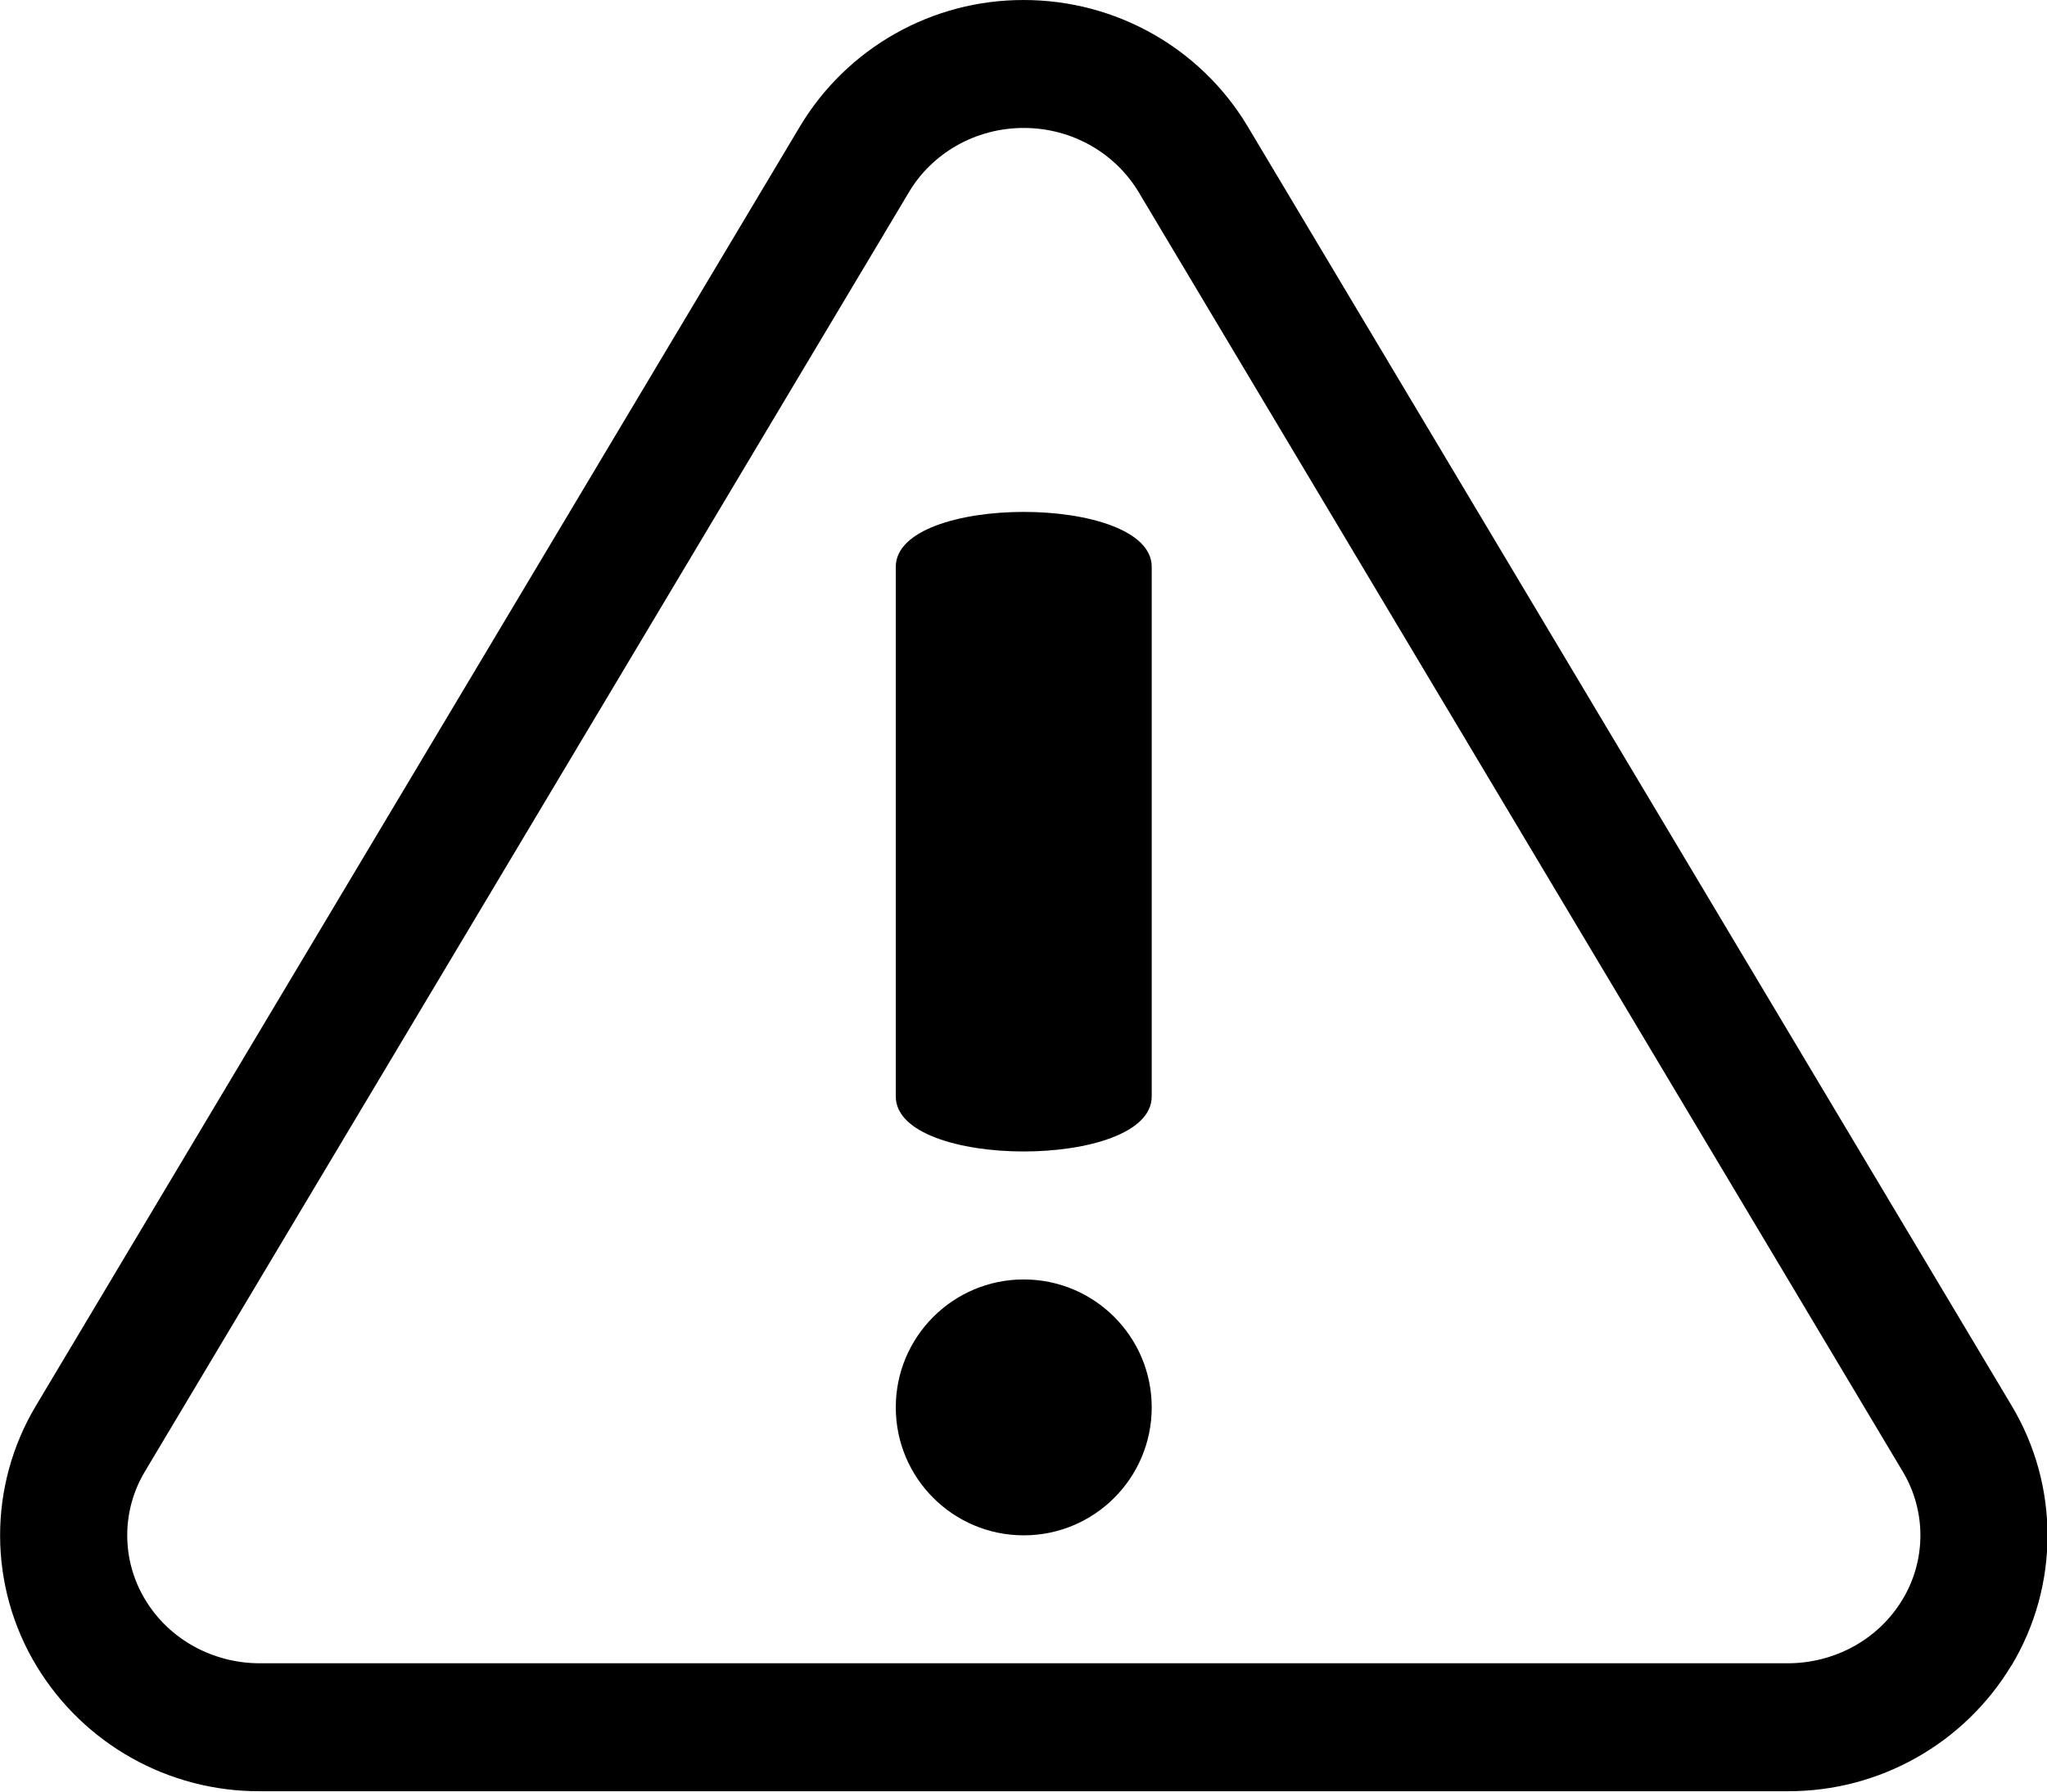
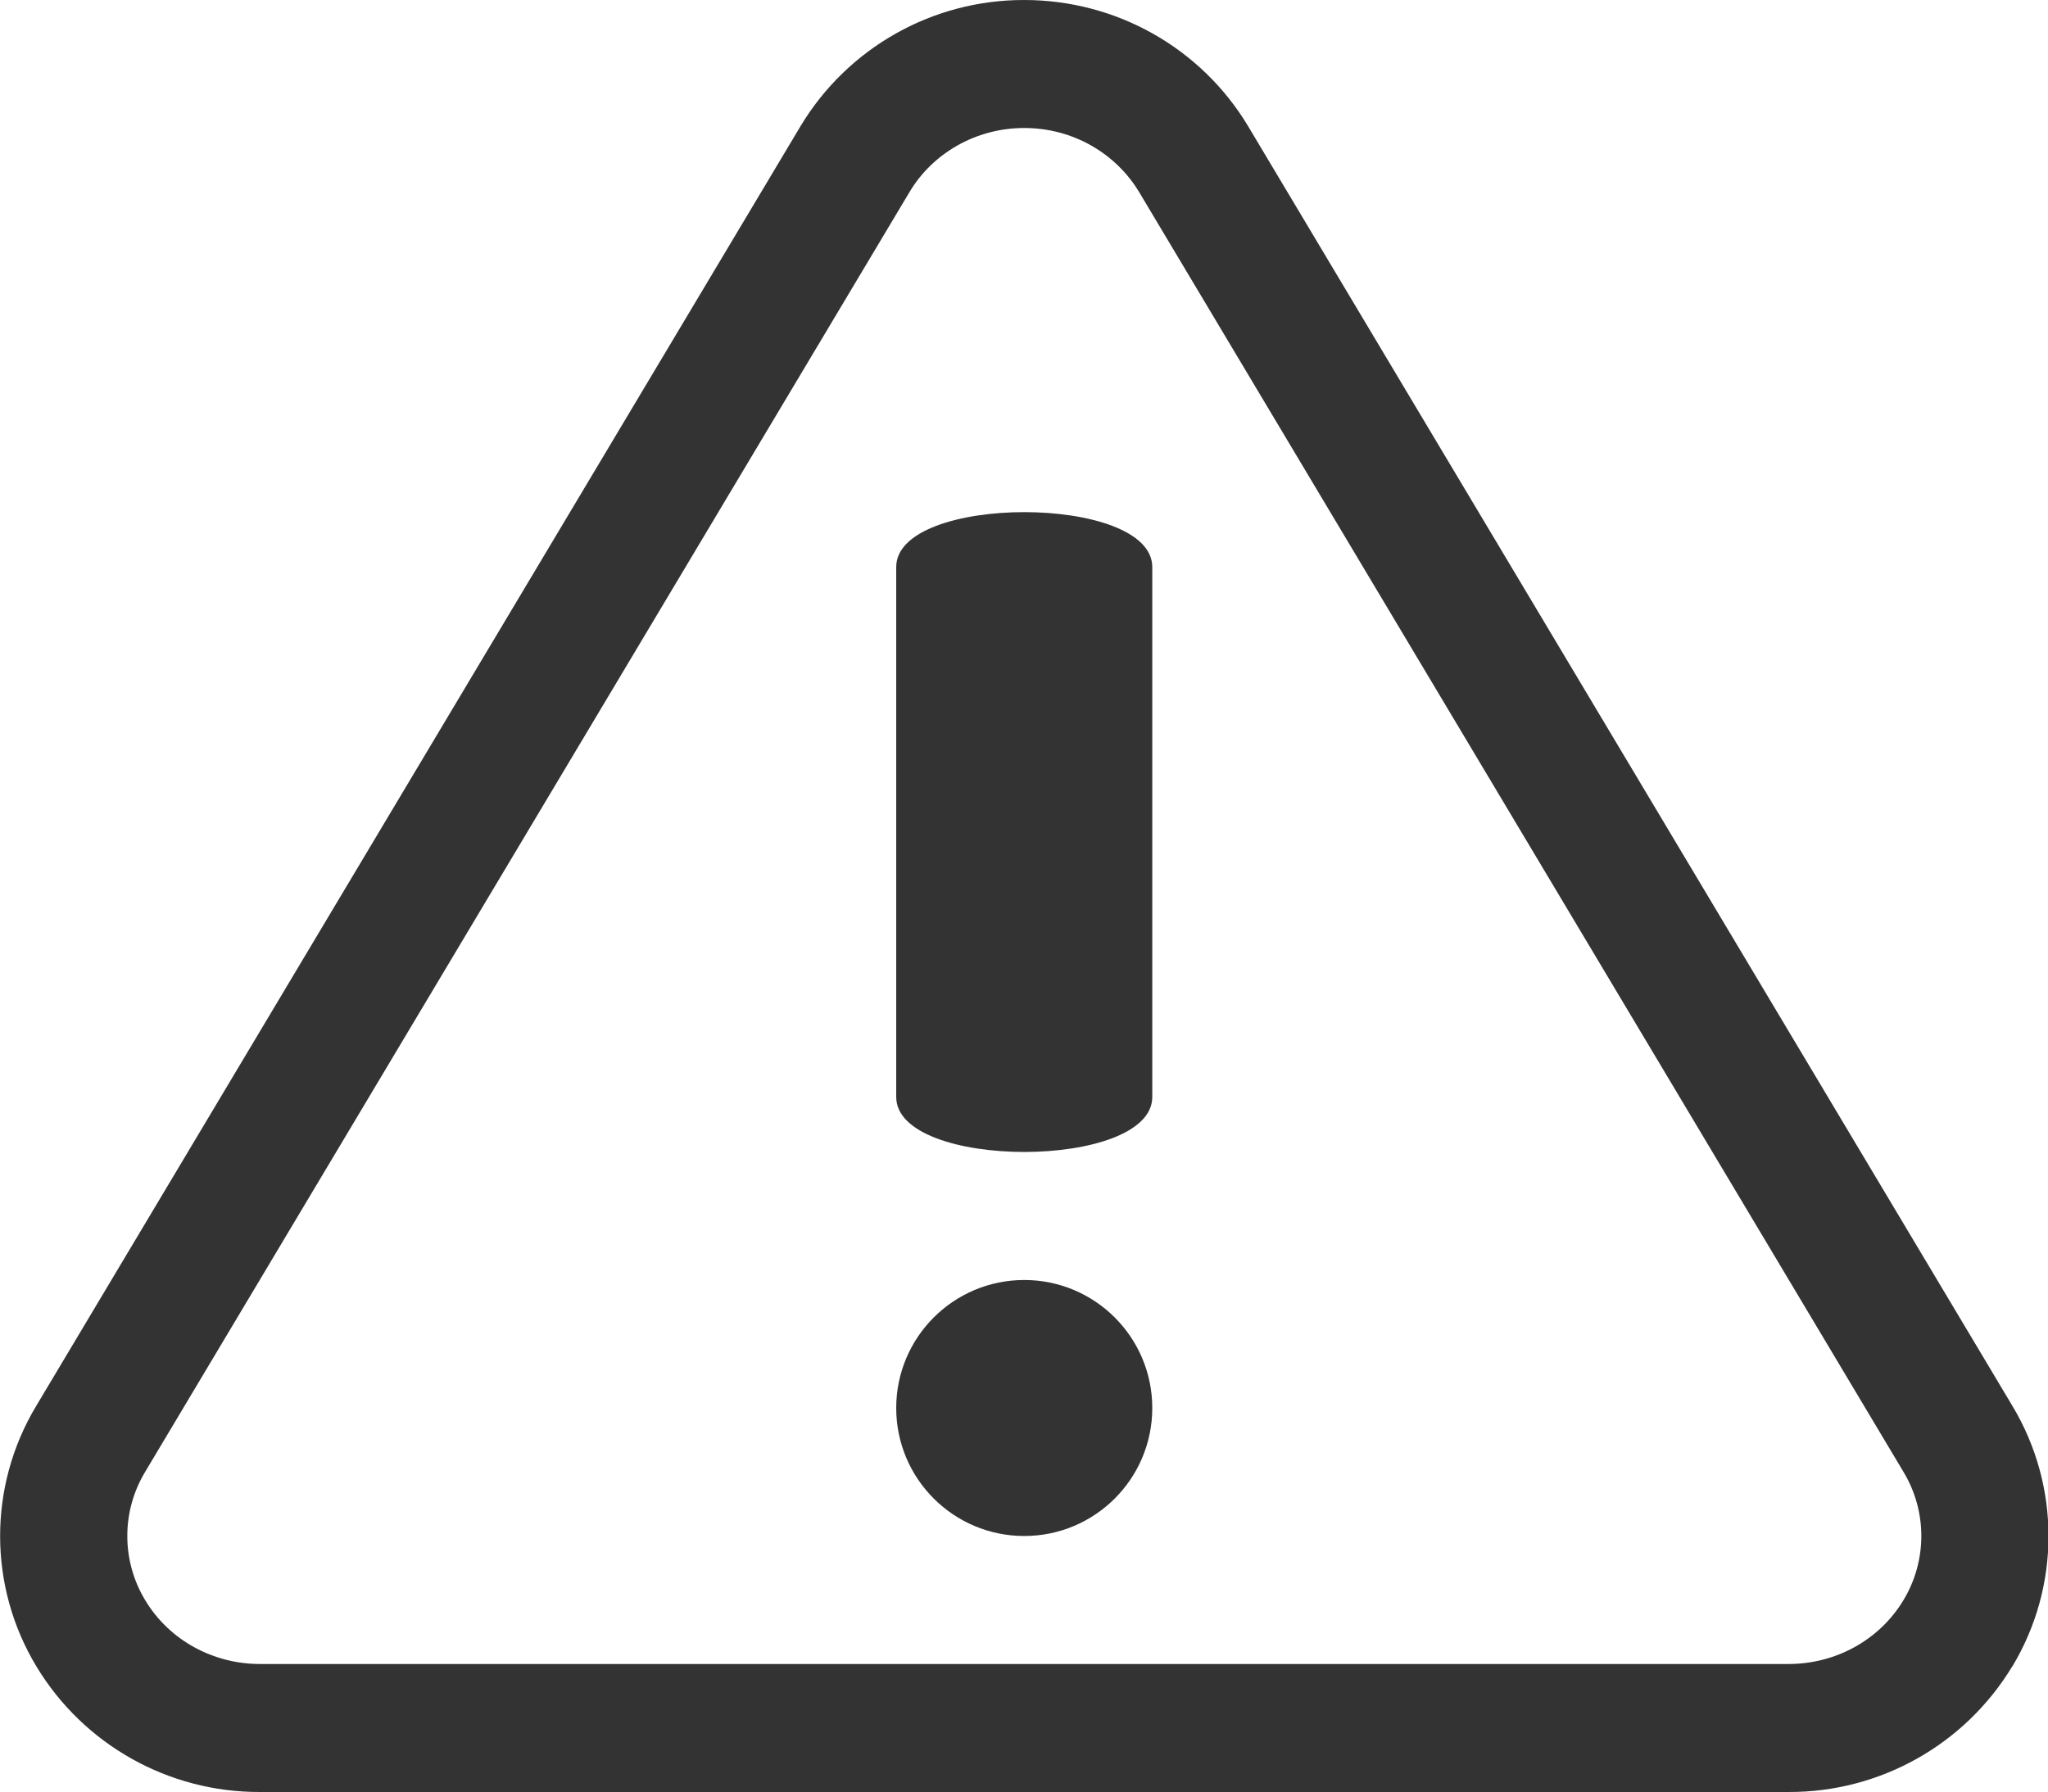
- <svg xmlns="http://www.w3.org/2000/svg" t="1528957181173" class="icon" style="" viewBox="0 0 1170 1024" version="1.1" p-id="2335" width="36.562" height="32">
-   <defs>
-     <style type="text/css" />
-   </defs>
-   <path d="M658.285 626.834c0 41.911-146.286 41.911-146.286 0V324.023c0-41.838 146.286-41.838 146.286 0V626.834z" p-id="2336" />
-   <path d="M585.142 804.571m-73.143 0a73.143 73.143 0 1 0 146.286 0 73.143 73.143 0 1 0-146.286 0Z" p-id="2337" />
-   <path d="M1087.486 841.142l-436.735-731.428C637.585 87.845 613.156 73.143 585.142 73.143c-27.941 0-52.516 14.702-65.536 36.571l-436.735 731.428a70.948 70.948 0 0 0 0 73.143c13.97 23.406 39.424 36.571 65.536 36.571h873.471c26.185 0 51.566-13.166 65.609-36.571a70.948 70.948 0 0 0 0-73.143z m62.171 110.958a148.699 148.699 0 0 1-127.78 71.899H148.48a148.48 148.48 0 0 1-127.561-71.534 144.311 144.311 0 0 1-0.293-148.992l436.735-731.428A148.699 148.699 0 0 1 585.142 0.001c52.809 0 101.156 27.575 127.854 72.046l436.735 731.428a144.53 144.53 0 0 1 0 148.626z" p-id="2338" />
+ <svg xmlns="http://www.w3.org/2000/svg" class="icon" width="200px" height="175.04px" viewBox="0 0 1170 1024" version="1.1">
+   <path fill="#333333" d="M658.284 626.833c0 41.91-146.286 41.91-146.286 0v-302.81c0-41.839 146.286-41.839 146.286 0v302.81zM511.998 804.57a73.143 73.143 0 1 0 146.286 0 73.143 73.143 0 1 0-146.286 0zM1087.484 841.141L650.75 109.715c-13.166-21.87-37.595-36.572-65.609-36.572-27.94 0-52.516 14.702-65.536 36.572L82.871 841.141a70.948 70.948 0 0 0 0 73.143c13.97 23.406 39.424 36.572 65.536 36.572h873.469c26.186 0 51.566-13.166 65.61-36.572a70.948 70.948 0 0 0 0-73.143z m62.172 110.958a148.7 148.7 0 0 1-127.78 71.9H148.48a148.48 148.48 0 0 1-127.561-71.534 144.31 144.31 0 0 1-0.293-148.992L457.361 72.046A148.7 148.7 0 0 1 585.141 0.001c52.81 0 101.156 27.575 127.854 72.045l436.734 731.427a144.53 144.53 0 0 1 0 148.626z" />
</svg>
